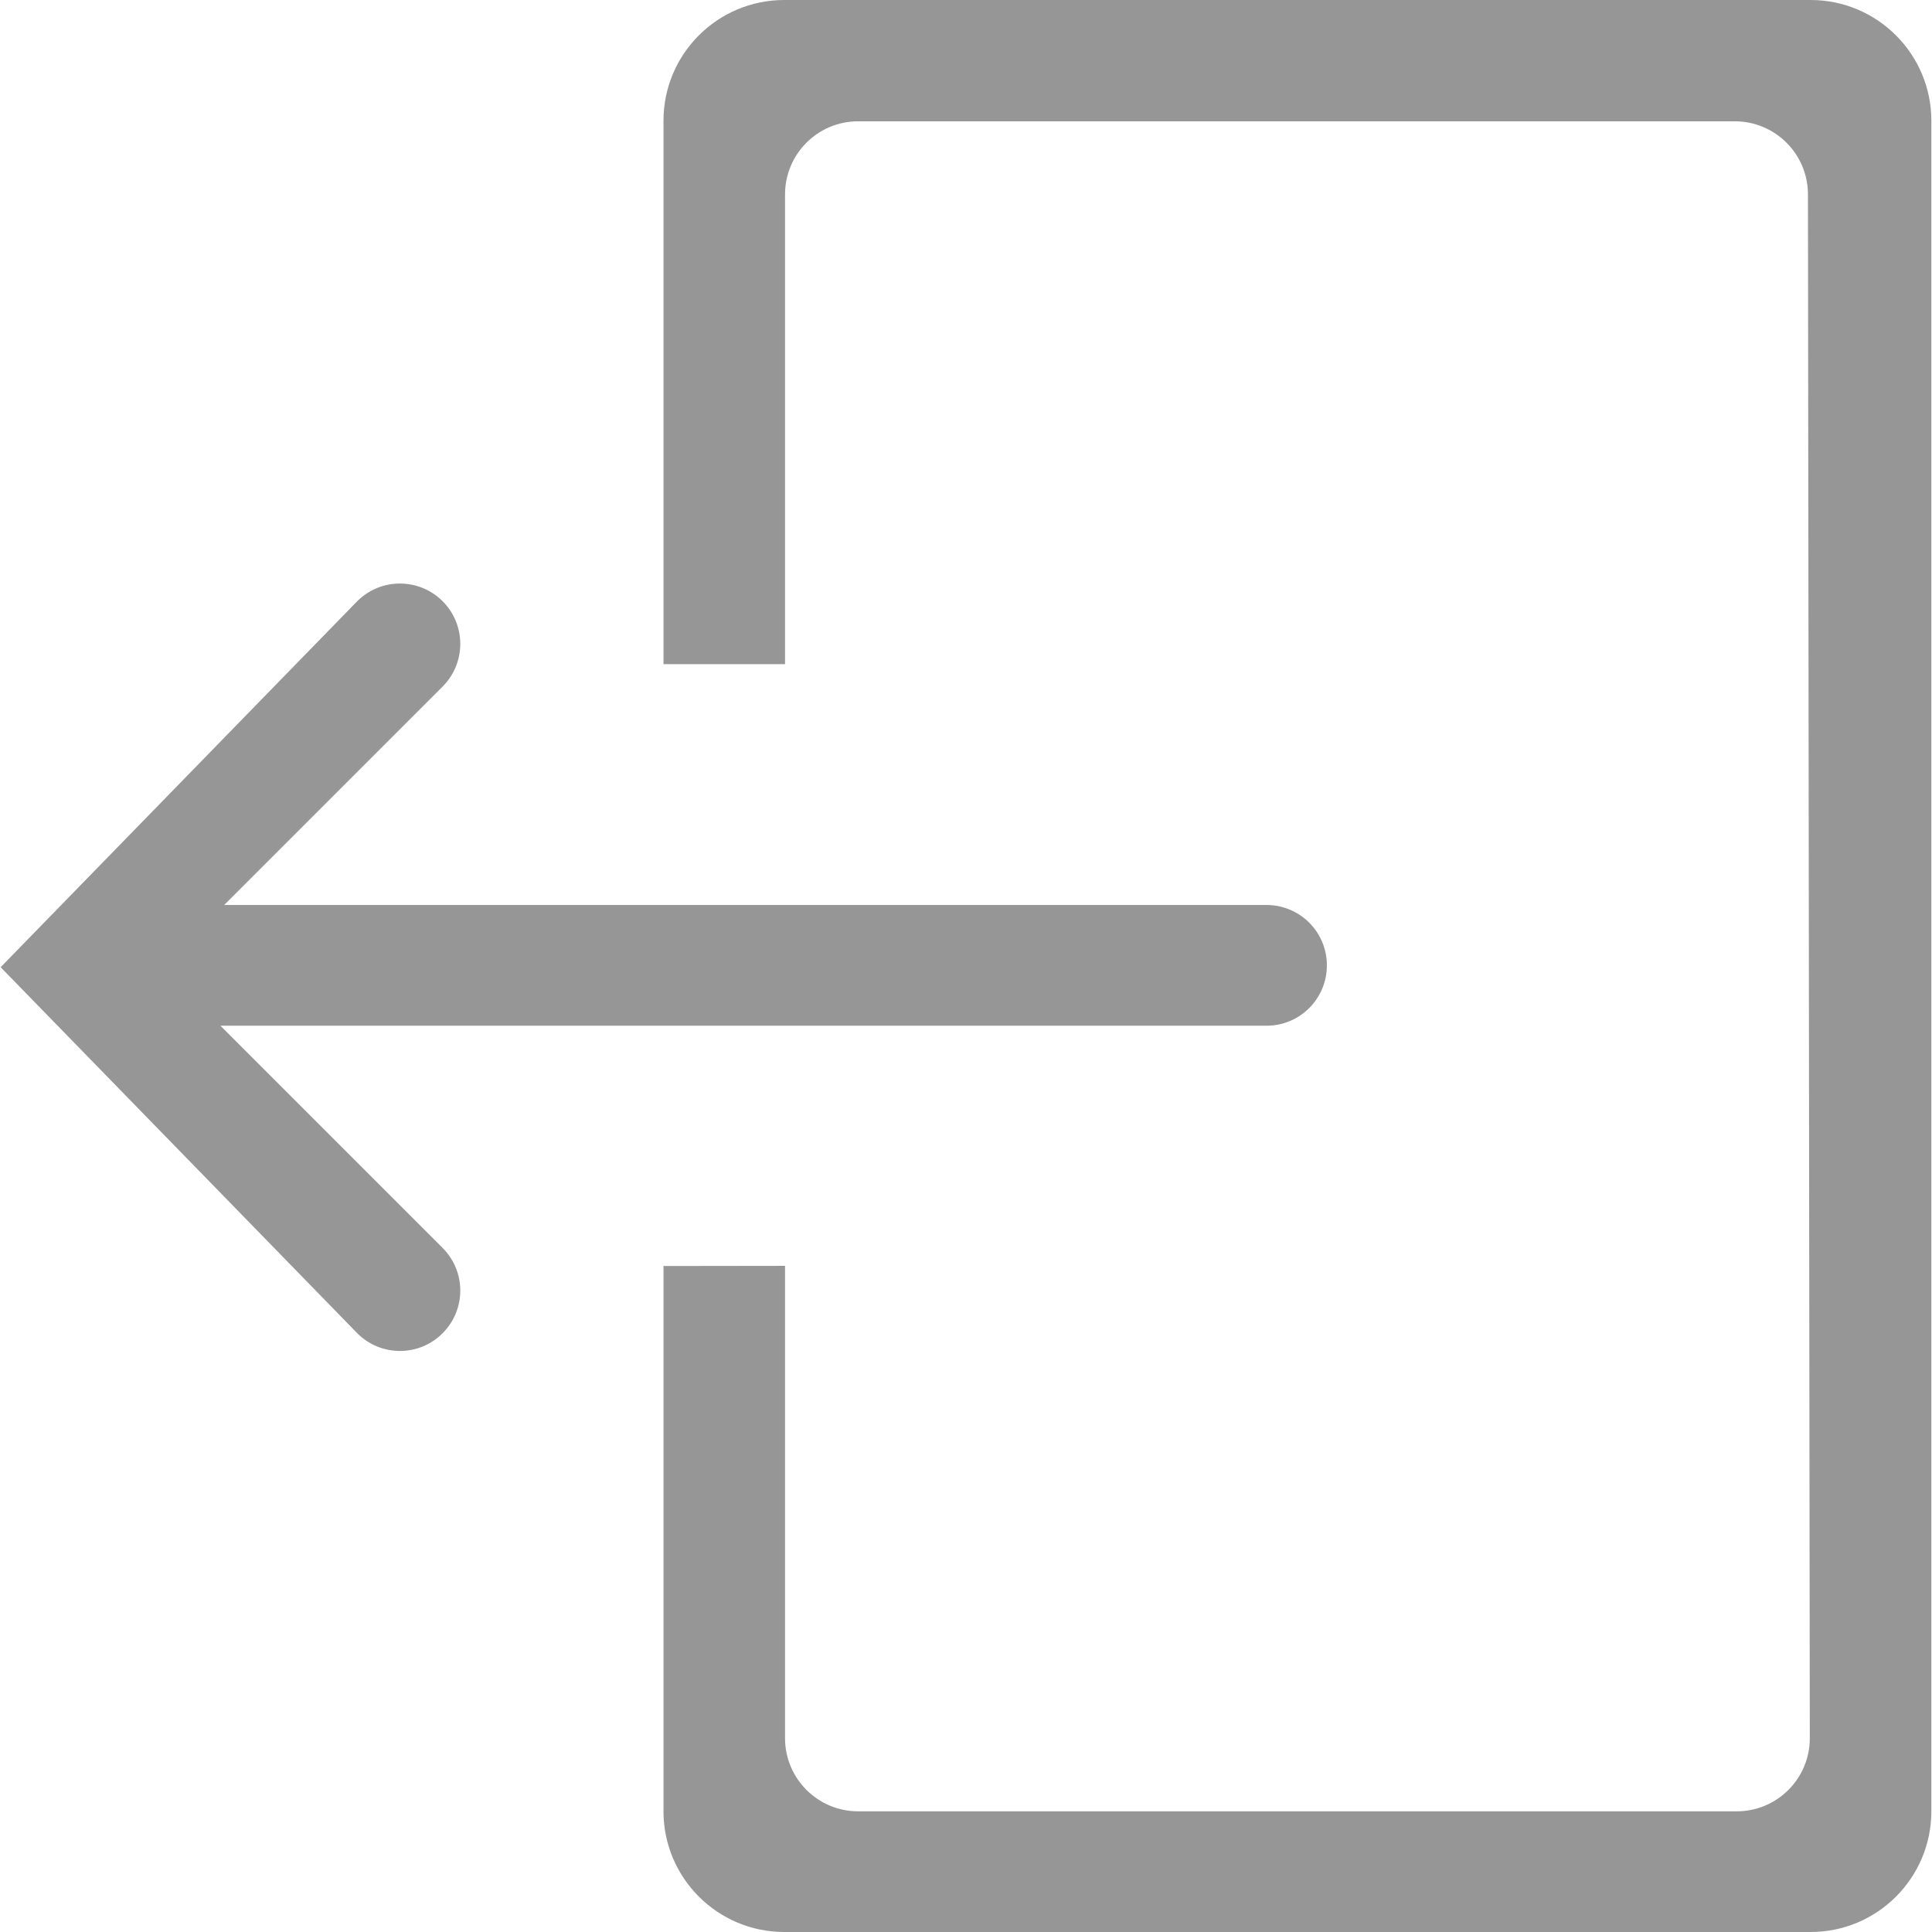
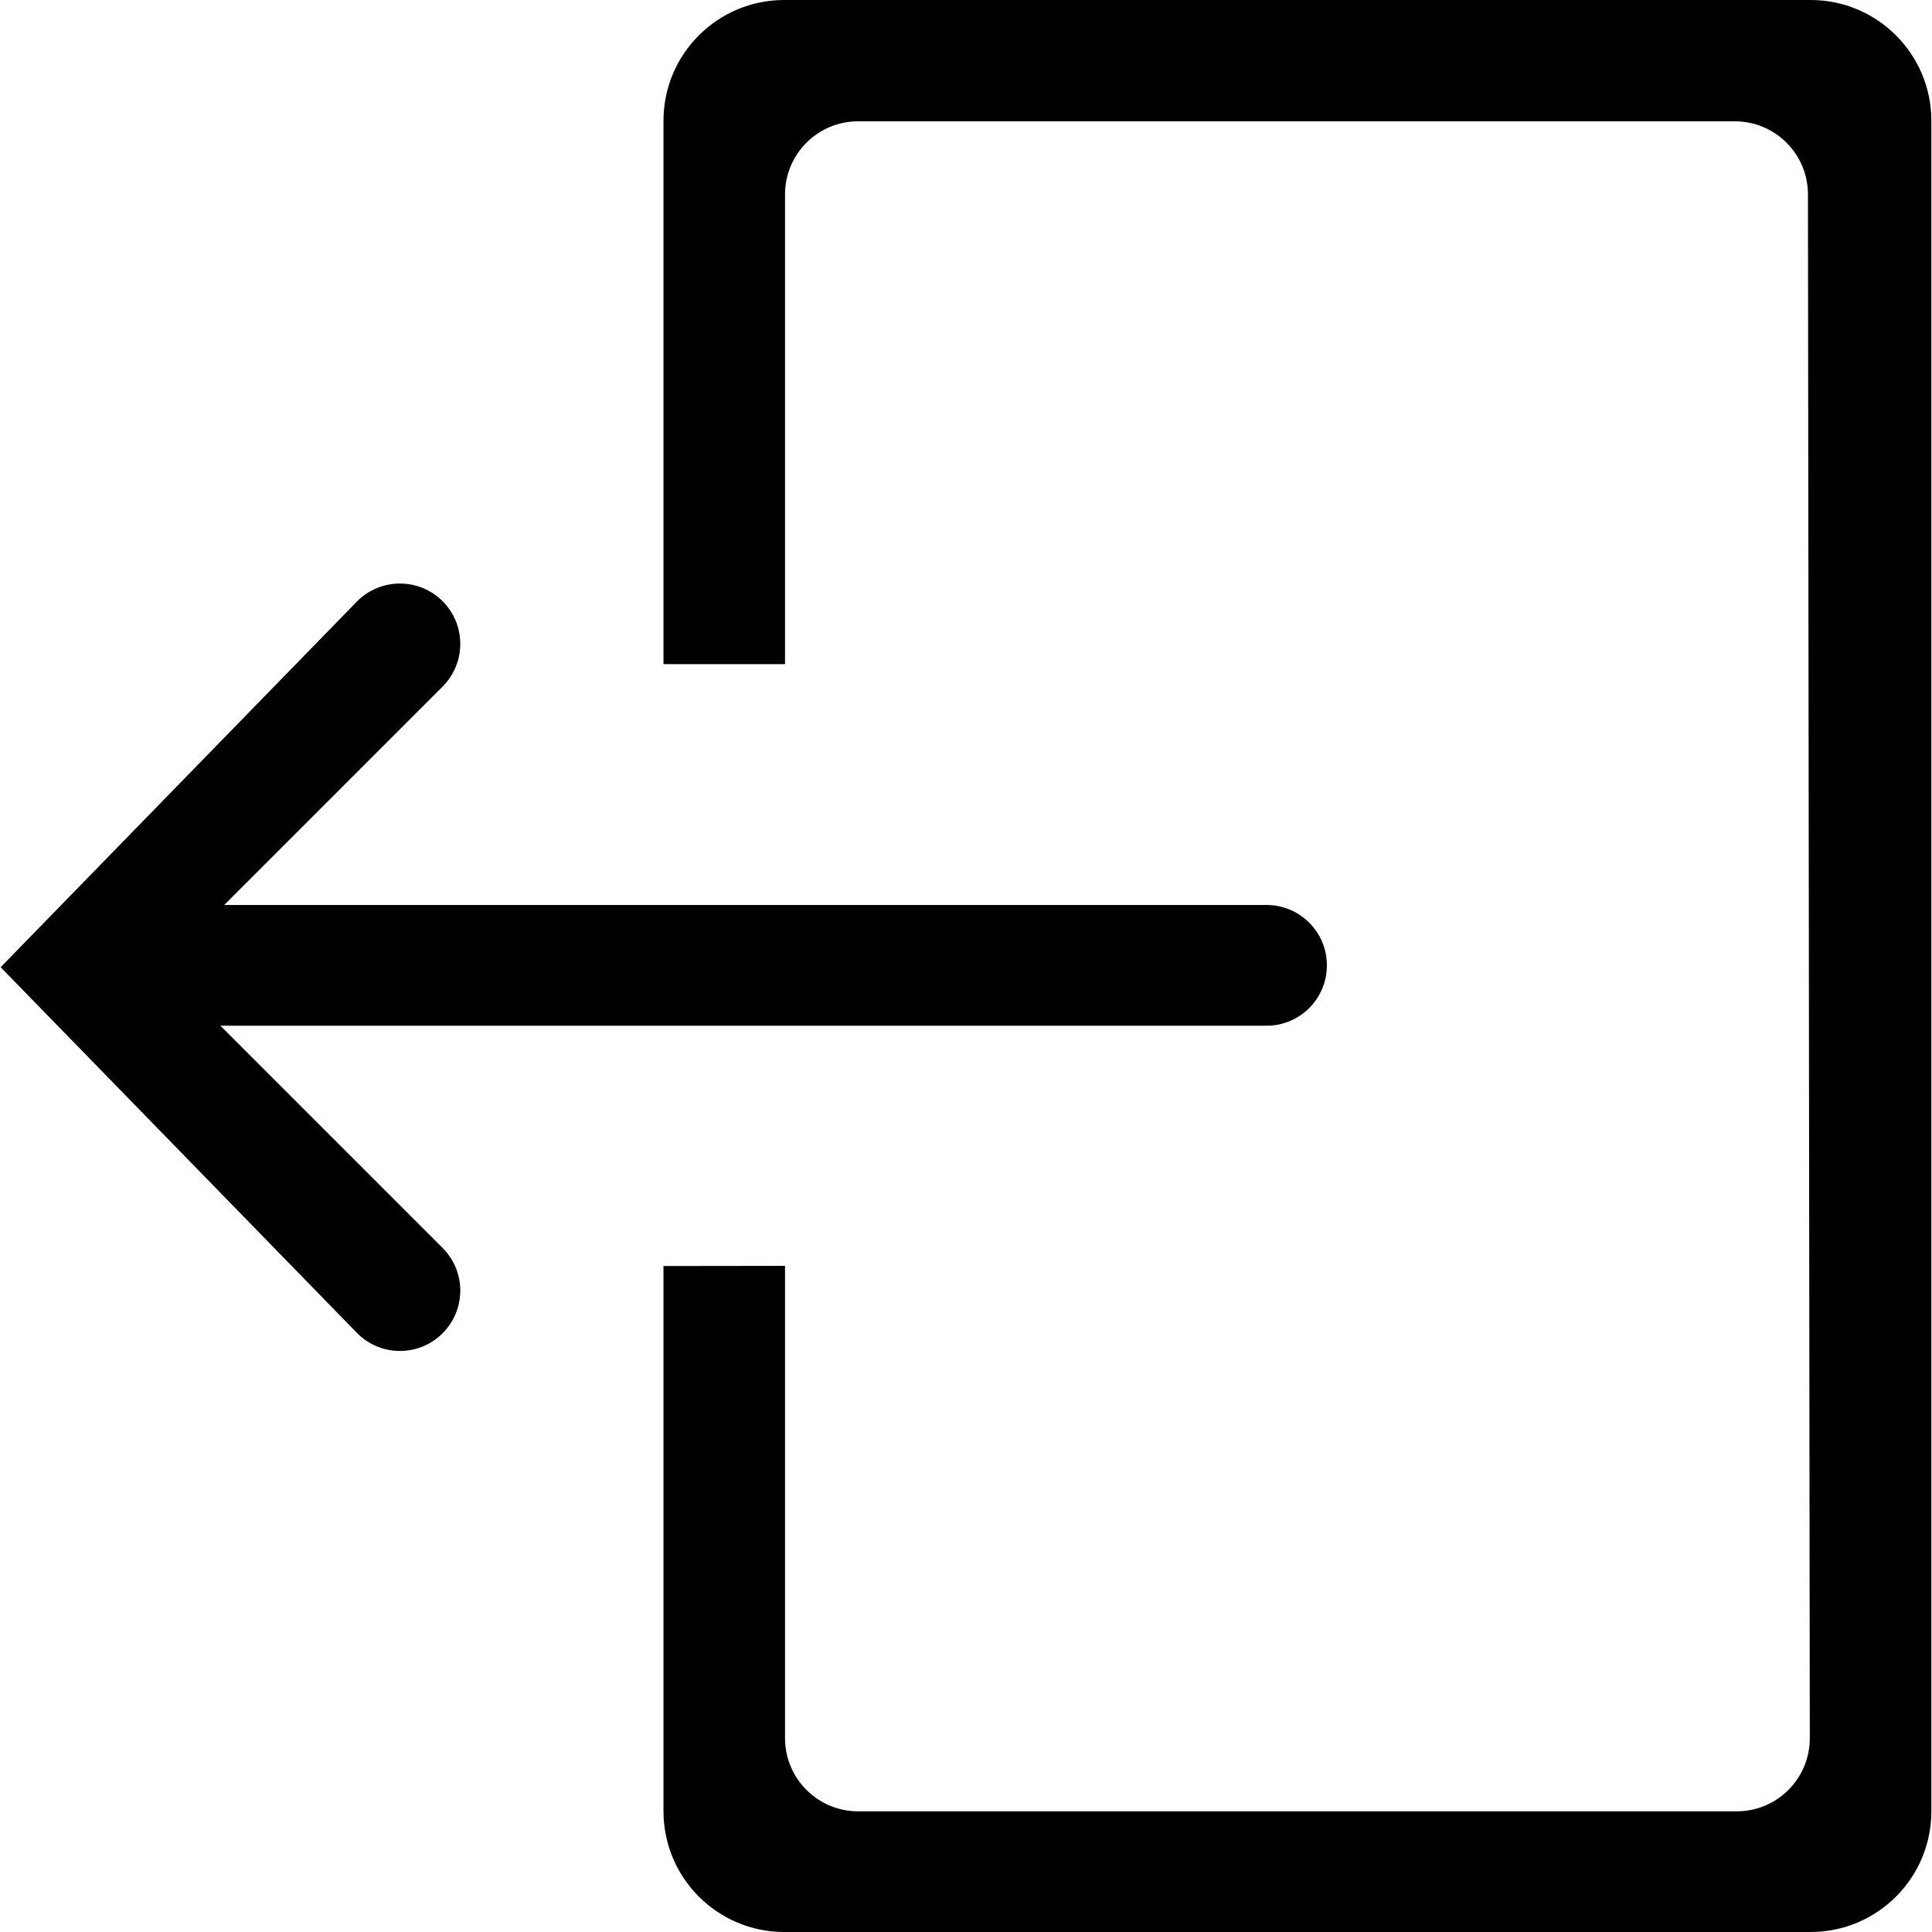
- <svg xmlns="http://www.w3.org/2000/svg" width="24" height="24" viewBox="0 0 24 24" fill="none">
-   <path d="M2.738 12.742H15.733C16.148 12.742 16.483 12.406 16.483 11.992C16.483 11.578 16.148 11.242 15.733 11.242H2.785L5.498 8.529C5.791 8.236 5.791 7.761 5.498 7.468C5.205 7.176 4.731 7.176 4.438 7.468L0.008 12.015L4.438 16.562C4.584 16.709 4.776 16.782 4.968 16.782C5.16 16.782 5.352 16.709 5.498 16.562C5.791 16.269 5.791 15.795 5.498 15.502L2.738 12.742ZM22.492 0H9.742C8.913 0 8.242 0.672 8.242 1.5V8.25H9.752V2.415C9.752 1.914 10.158 1.507 10.659 1.507H21.551C22.053 1.507 22.459 1.914 22.459 2.415L22.482 21.593C22.482 22.094 22.076 22.501 21.575 22.501H10.66C10.159 22.501 9.752 22.094 9.752 21.593V15.725L8.242 15.727V22.5C8.242 23.328 8.914 24 9.742 24H22.492C23.321 24 23.992 23.328 23.992 22.5V1.5C23.992 0.672 23.32 0 22.492 0H22.492Z" fill="#969696" />
+ <svg xmlns="http://www.w3.org/2000/svg" width="24" height="24" viewBox="0 0 24 24">
+   <path d="M2.738 12.742H15.733C16.148 12.742 16.483 12.406 16.483 11.992C16.483 11.578 16.148 11.242 15.733 11.242H2.785L5.498 8.529C5.791 8.236 5.791 7.761 5.498 7.468C5.205 7.176 4.731 7.176 4.438 7.468L0.008 12.015L4.438 16.562C4.584 16.709 4.776 16.782 4.968 16.782C5.16 16.782 5.352 16.709 5.498 16.562C5.791 16.269 5.791 15.795 5.498 15.502L2.738 12.742ZM22.492 0H9.742C8.913 0 8.242 0.672 8.242 1.5V8.25H9.752V2.415C9.752 1.914 10.158 1.507 10.659 1.507H21.551C22.053 1.507 22.459 1.914 22.459 2.415L22.482 21.593C22.482 22.094 22.076 22.501 21.575 22.501H10.66C10.159 22.501 9.752 22.094 9.752 21.593V15.725L8.242 15.727V22.5C8.242 23.328 8.914 24 9.742 24H22.492C23.321 24 23.992 23.328 23.992 22.5V1.5C23.992 0.672 23.32 0 22.492 0H22.492Z" fill="current" />
</svg>
